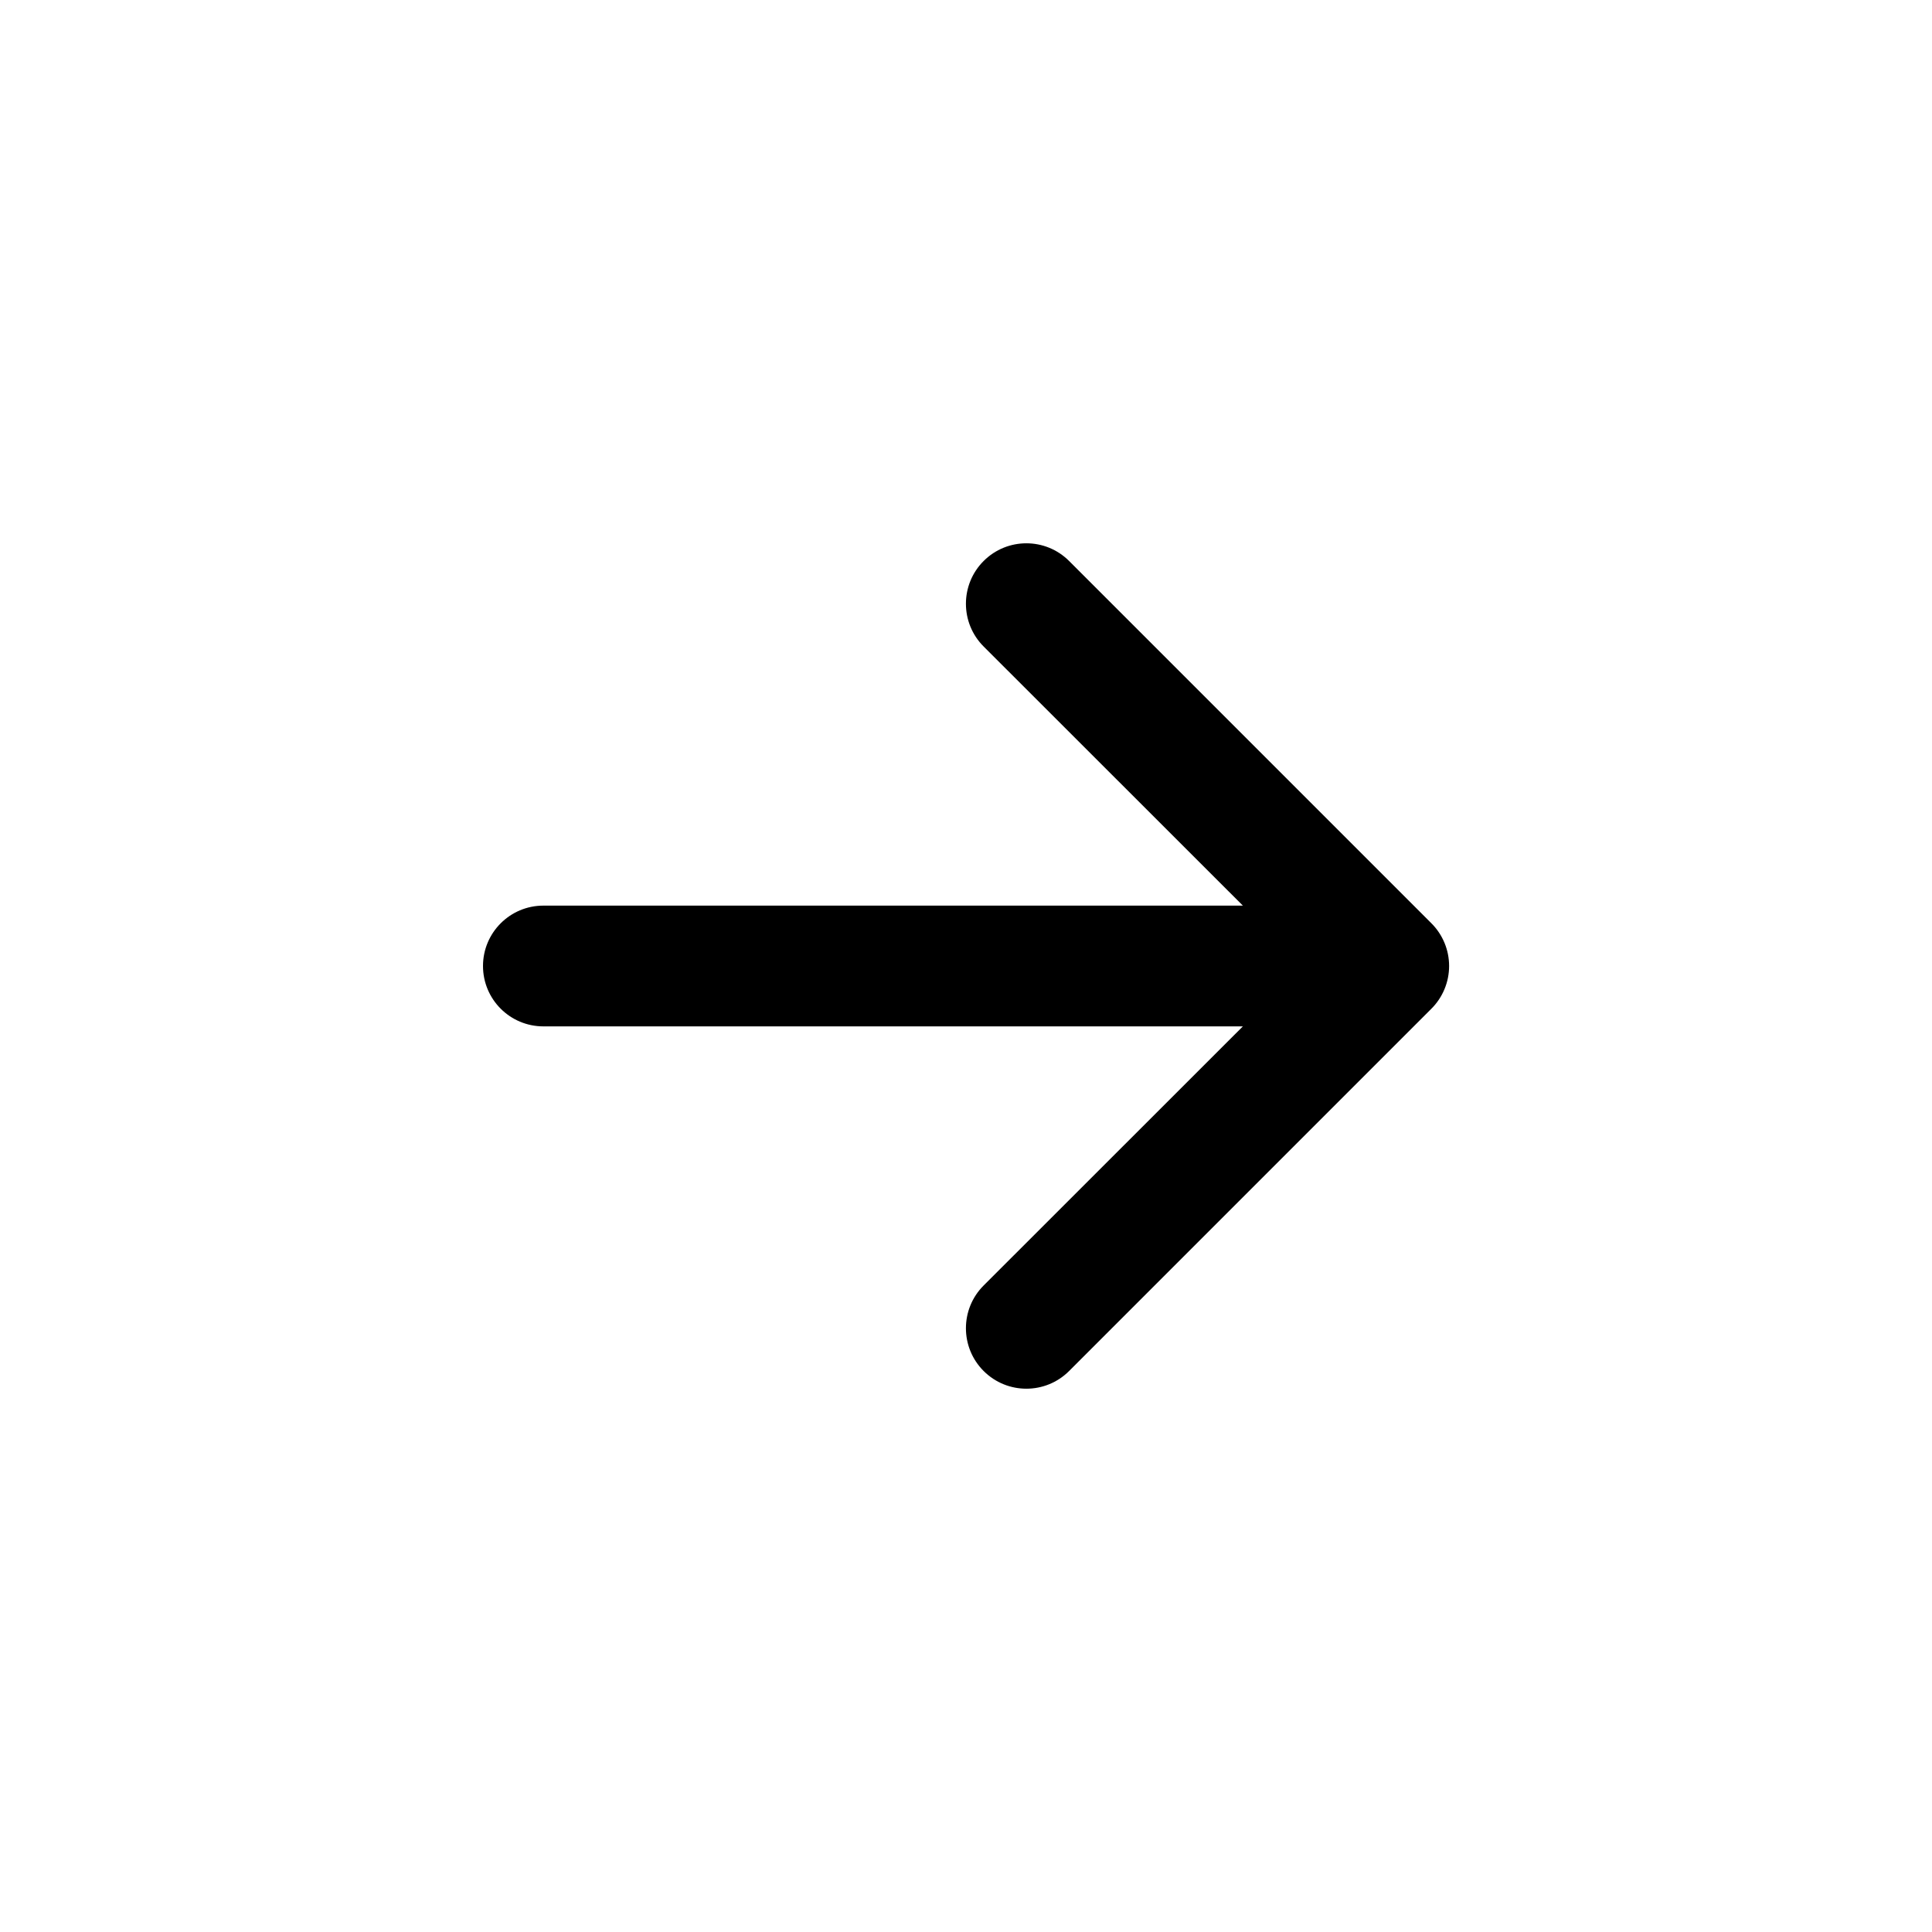
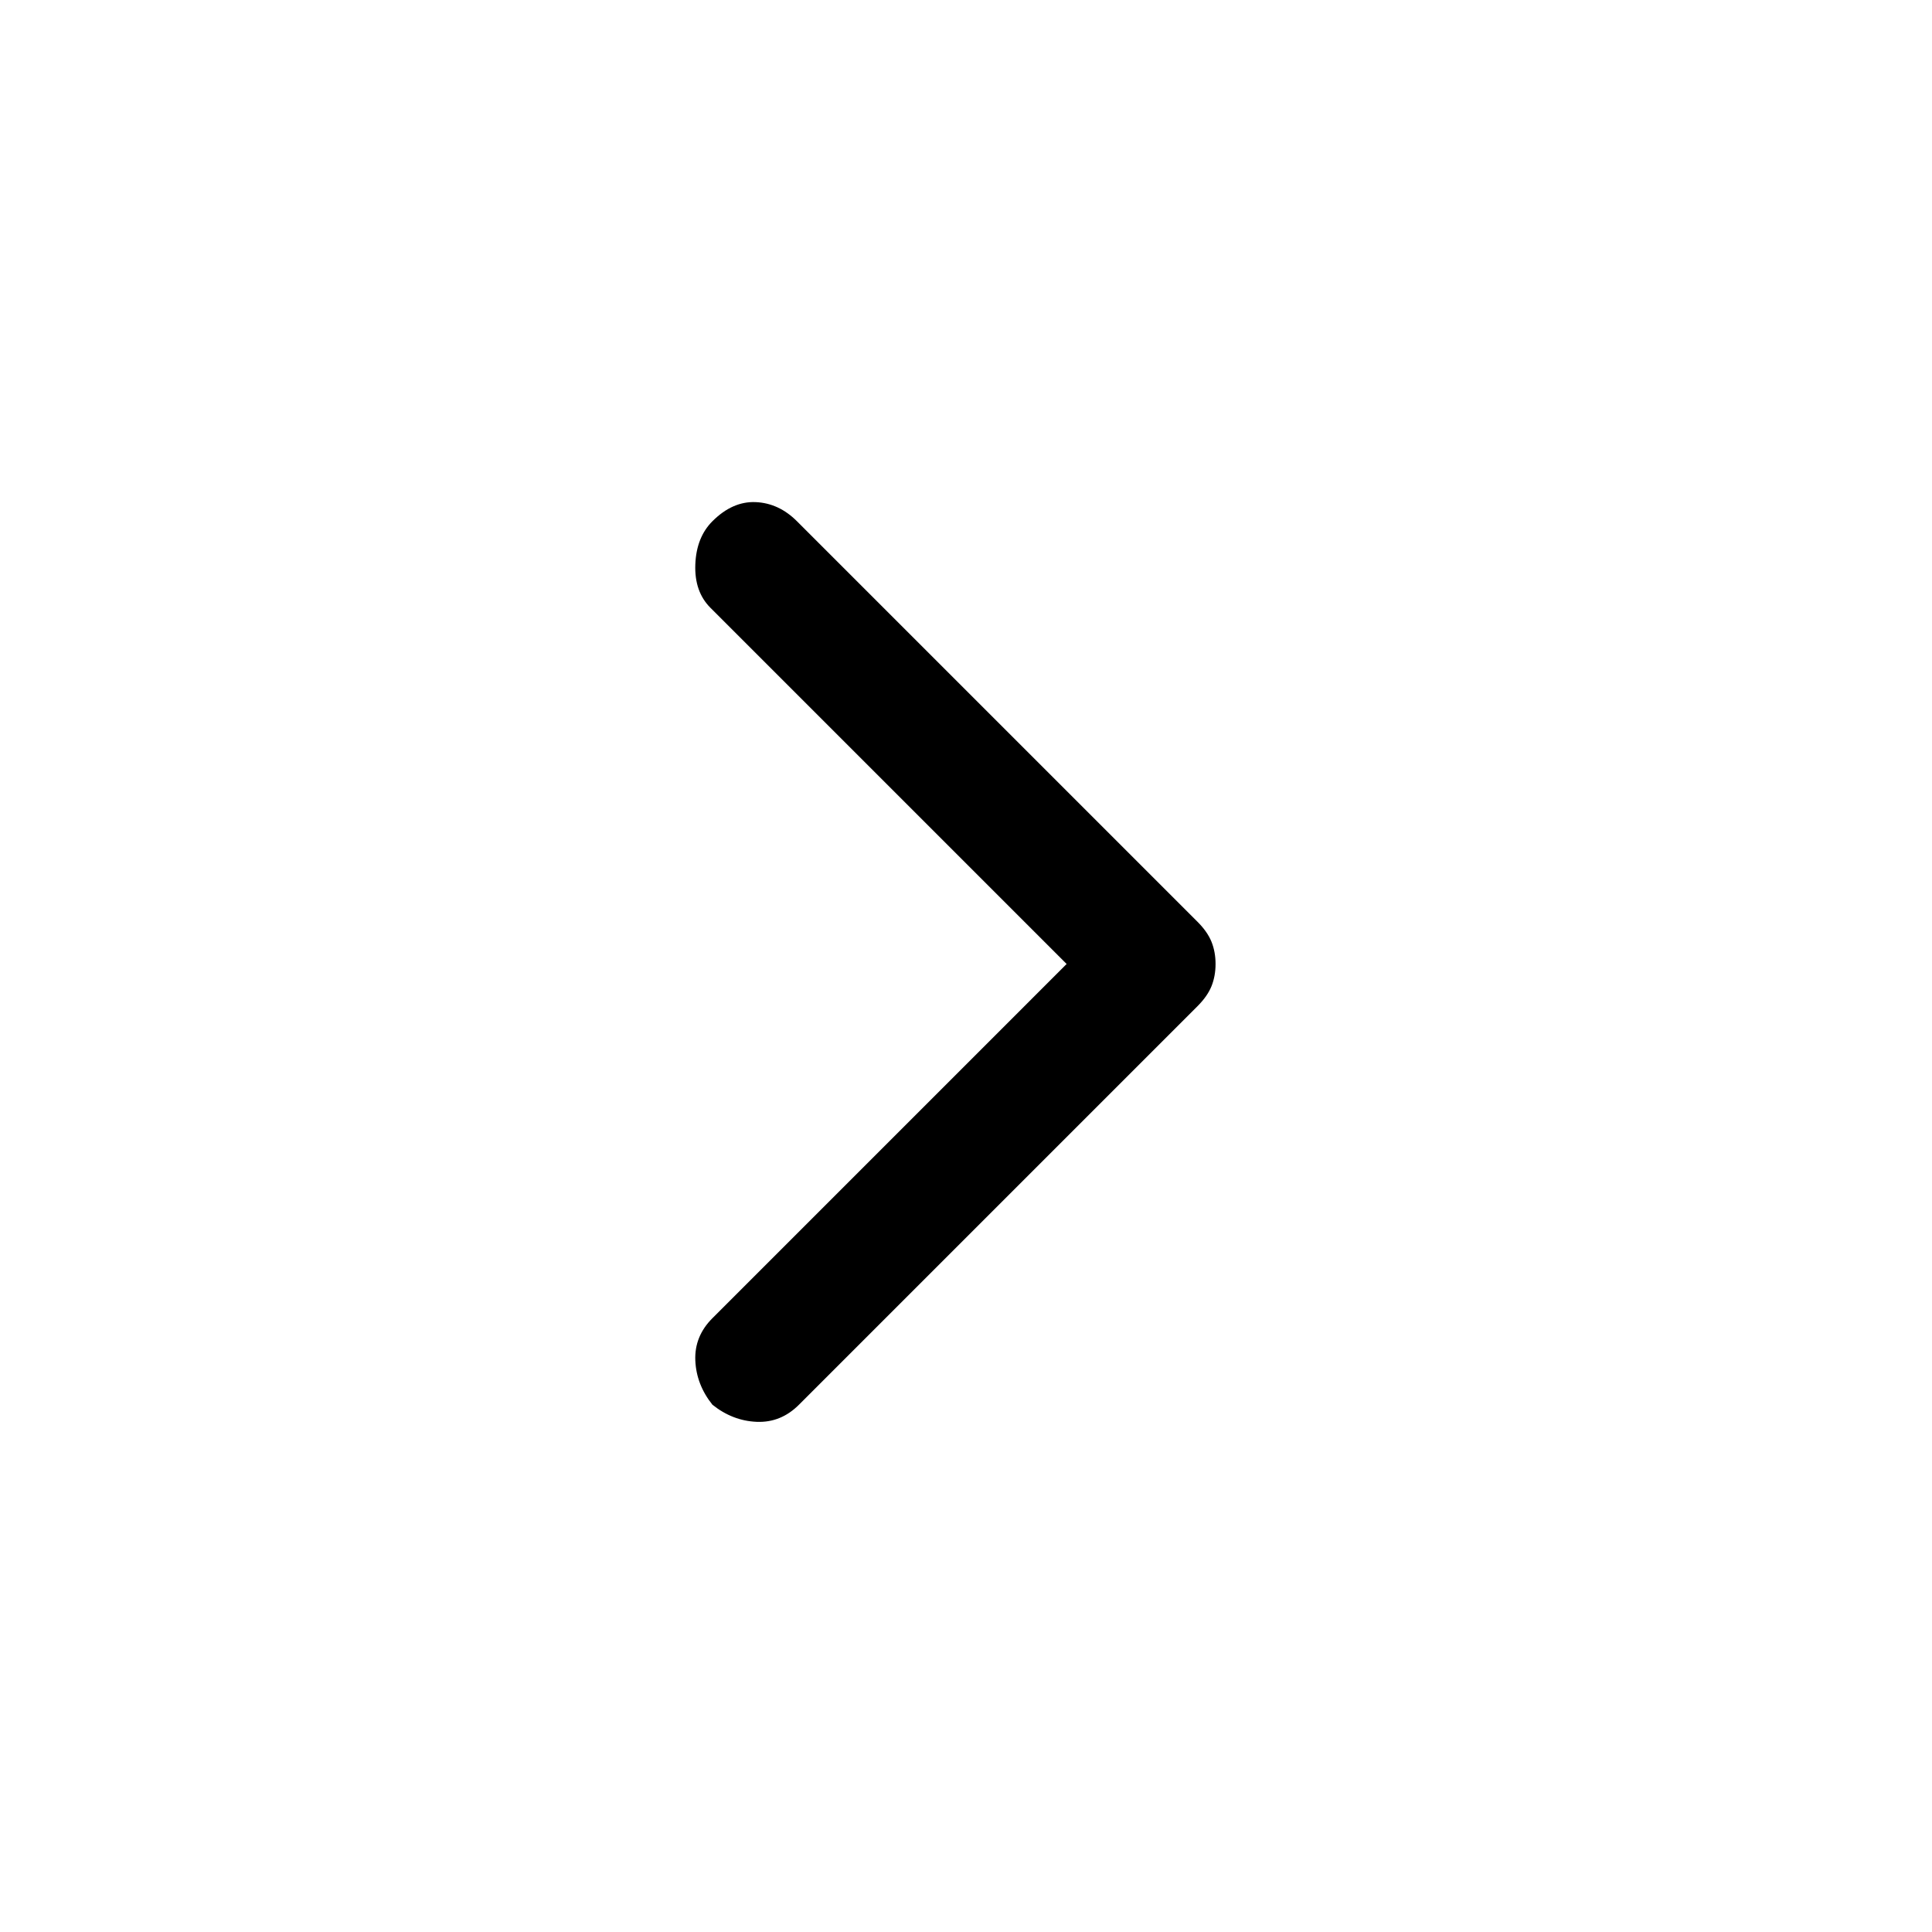
- <svg xmlns="http://www.w3.org/2000/svg" width="16px" height="16px" viewBox="0 0 16 16" fill="currentColor" class="bi bi-arrow-right-short">
-   <path fill-rule="evenodd" d="M4 8a.5.5 0 0 1 .5-.5h5.793L8.146 5.354a.5.5 0 1 1 .708-.708l3 3a.5.5 0 0 1 0 .708l-3 3a.5.5 0 0 1-.708-.708L10.293 8.5H4.5A.5.5 0 0 1 4 8z" />
+ <svg xmlns="http://www.w3.org/2000/svg" height="48" width="48">
+   <path d="M17.7 34.9Q17.3 34.4 17.275 33.8Q17.25 33.2 17.7 32.75L26.5 23.95L17.65 15.1Q17.25 14.7 17.275 14.025Q17.3 13.35 17.7 12.95Q18.2 12.45 18.775 12.475Q19.35 12.5 19.8 12.95L29.75 22.9Q30 23.15 30.1 23.4Q30.2 23.65 30.2 23.95Q30.2 24.25 30.1 24.5Q30 24.75 29.75 25L19.85 34.9Q19.4 35.35 18.8 35.325Q18.2 35.3 17.7 34.9Z" />
</svg>
